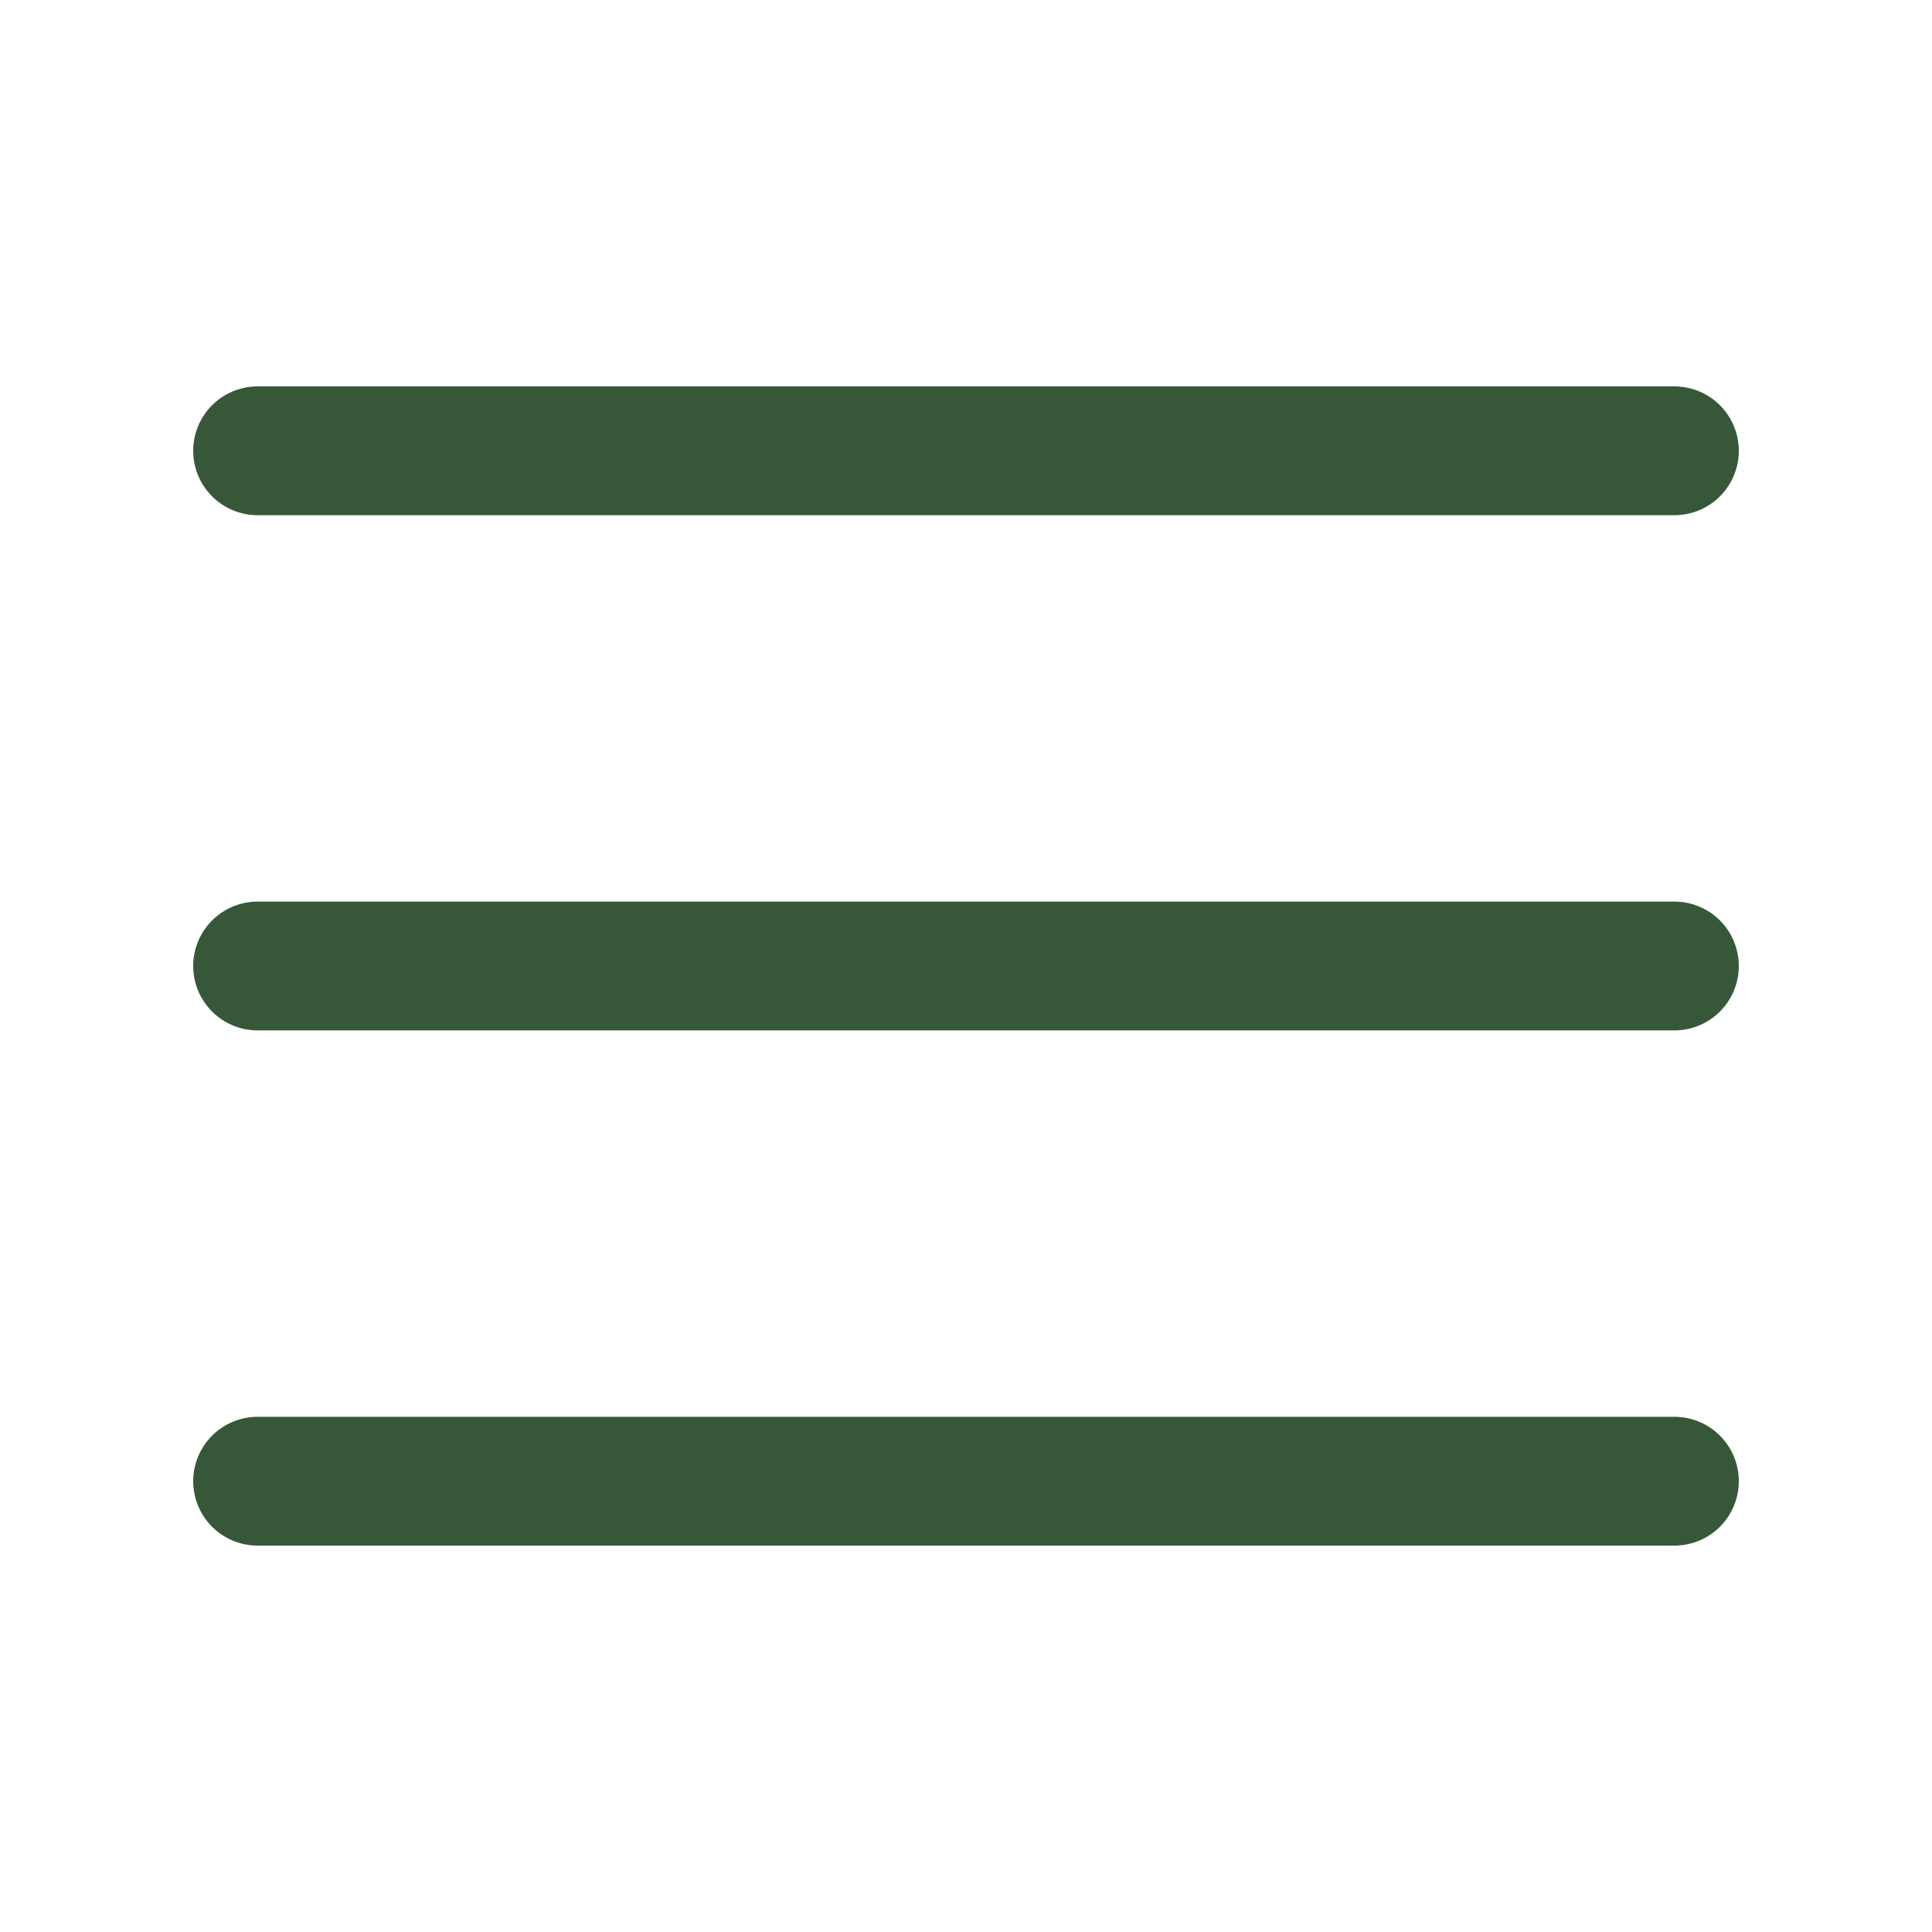
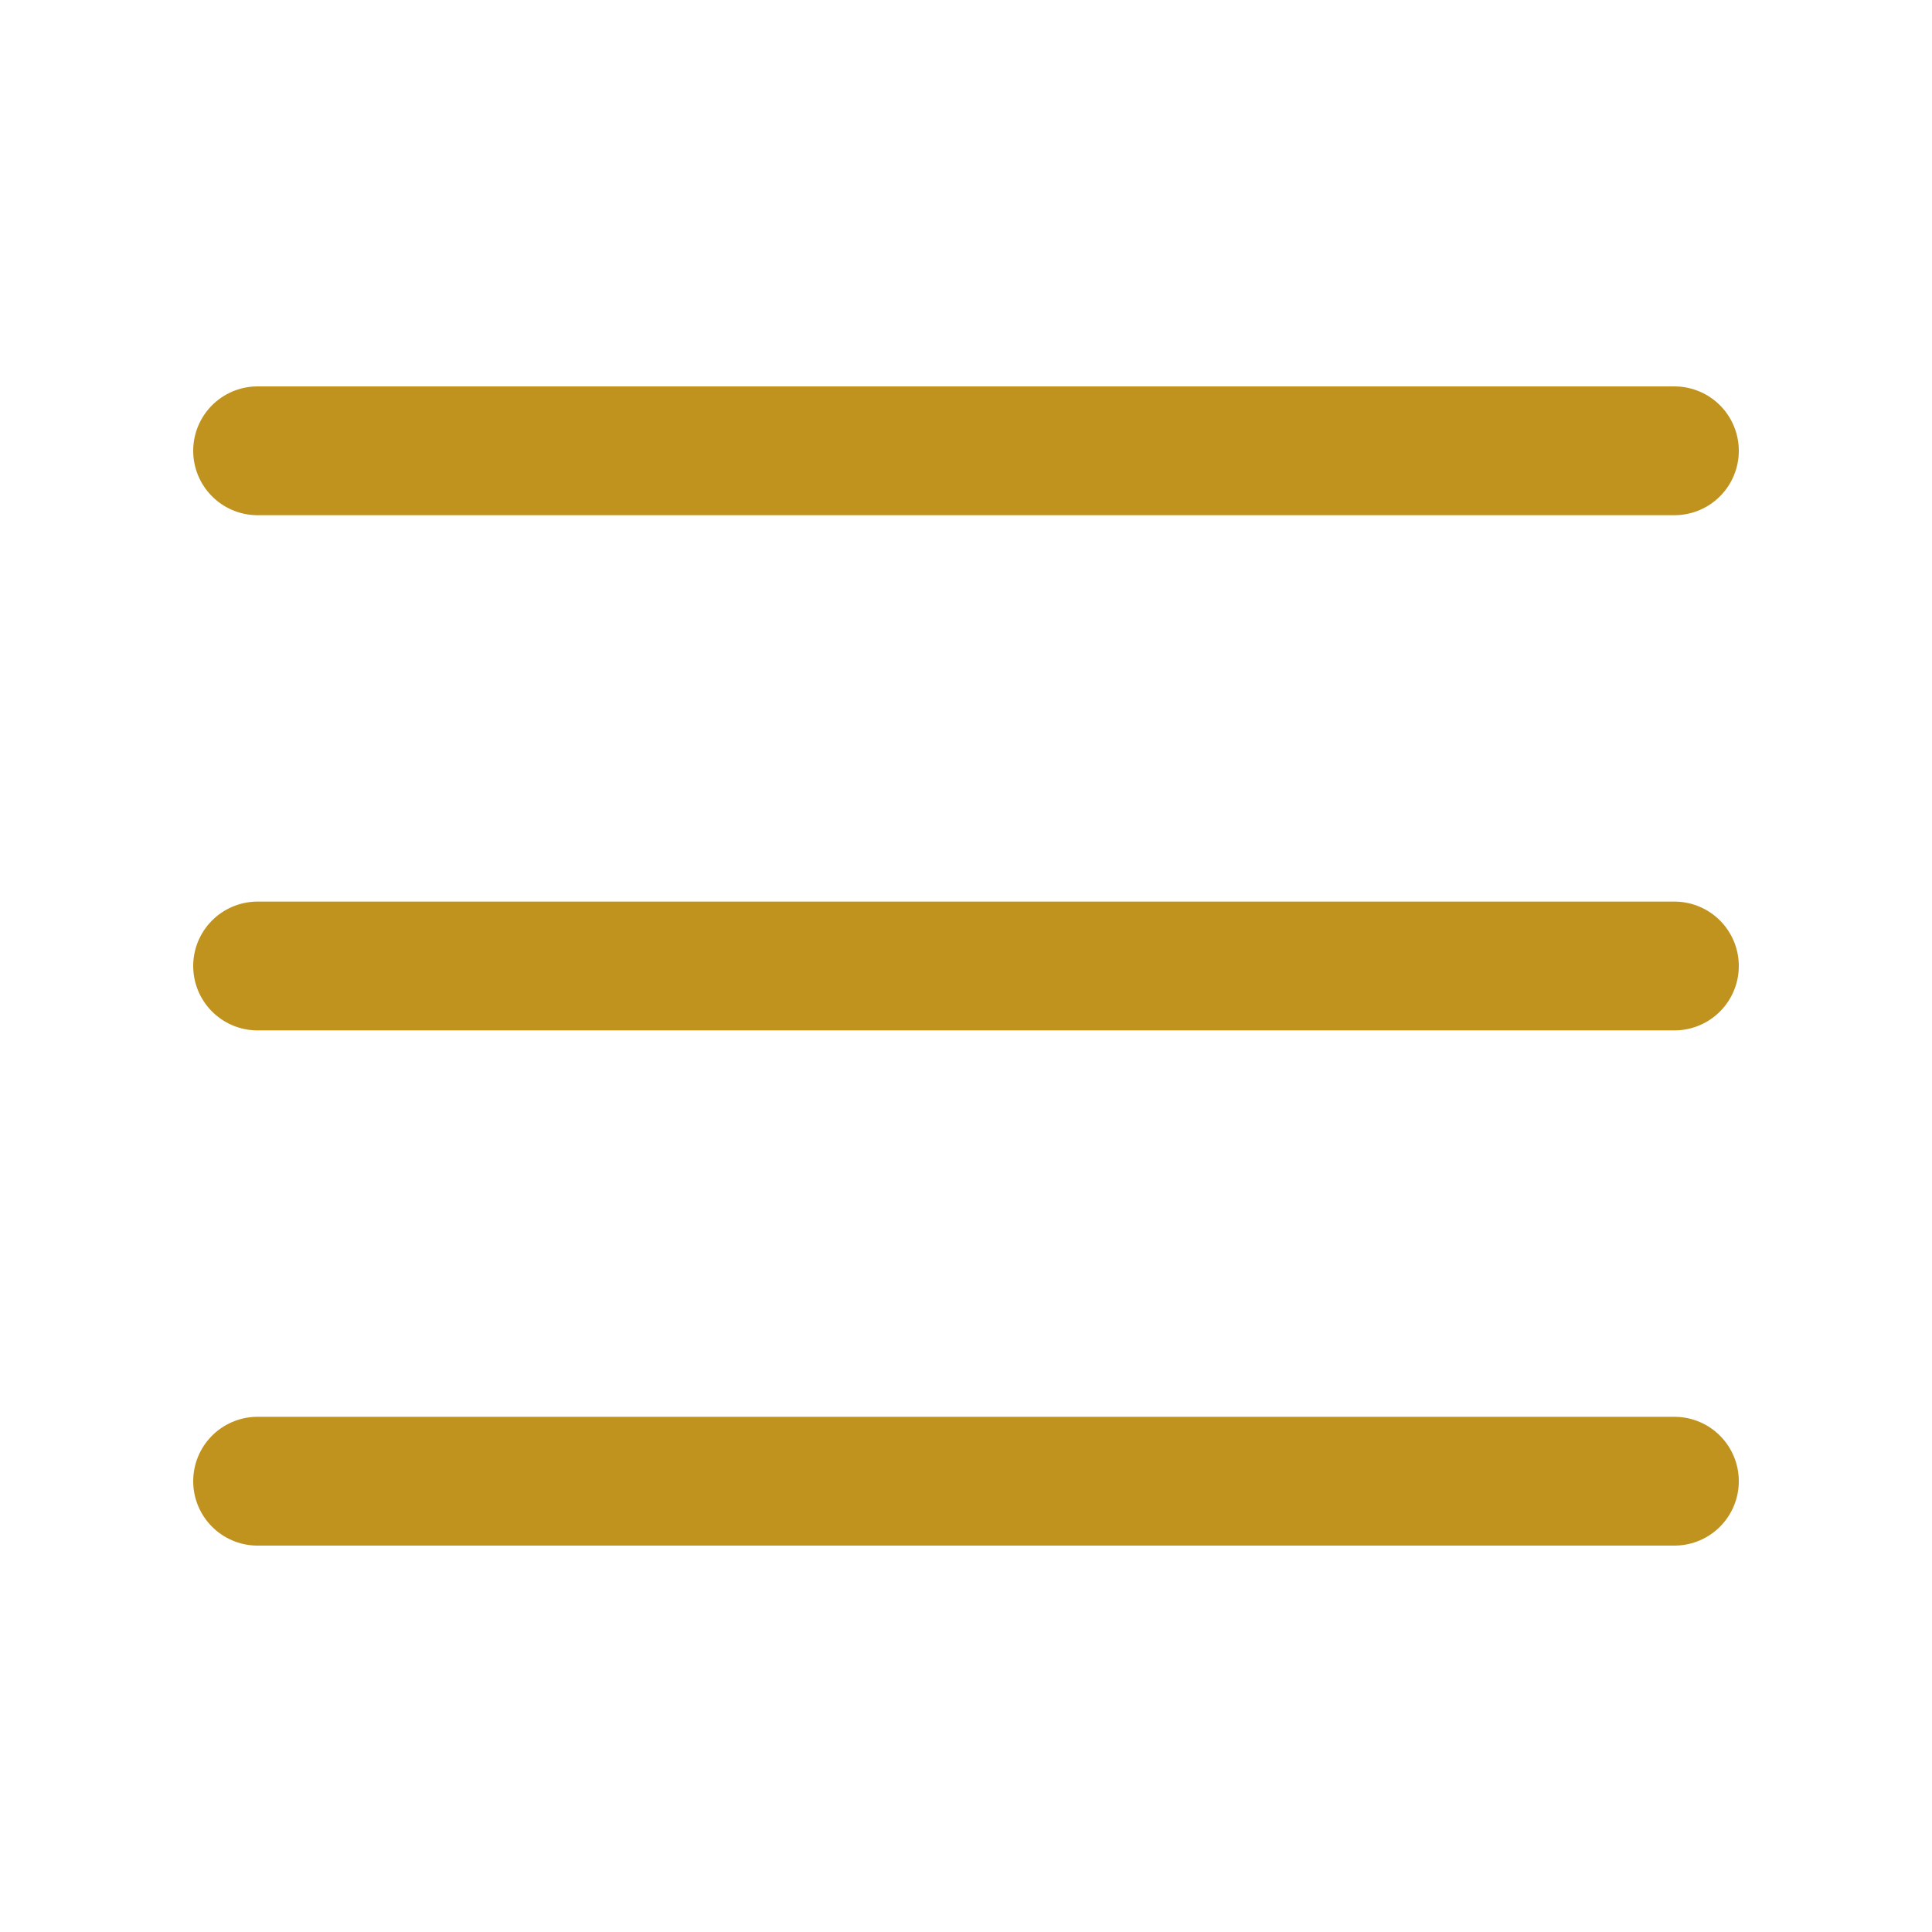
<svg xmlns="http://www.w3.org/2000/svg" viewBox="0 0 30 30">
  <defs>
    <linearGradient gradientUnits="userSpaceOnUse" x1="15" y1="7" x2="15" y2="23" id="gradient-0">
      <stop offset="0" style="stop-color: rgba(54, 88, 56, 1)" />
      <stop offset="1" style="stop-color: rgba(15, 25, 16, 1)" />
    </linearGradient>
  </defs>
-   <path stroke-linecap="round" stroke-miterlimit="10" stroke-width="2" d="M4 7h22M4 15h22M4 23h22" style="fill: url(#gradient-0); stroke: rgb(54, 88, 56);" />
+   <path stroke-linecap="round" stroke-miterlimit="10" stroke-width="2" d="M4 7h22M4 15h22M4 23h22" style="fill: url(#gradient-0); stroke: rgb(192, 146, 30);" />
</svg>
